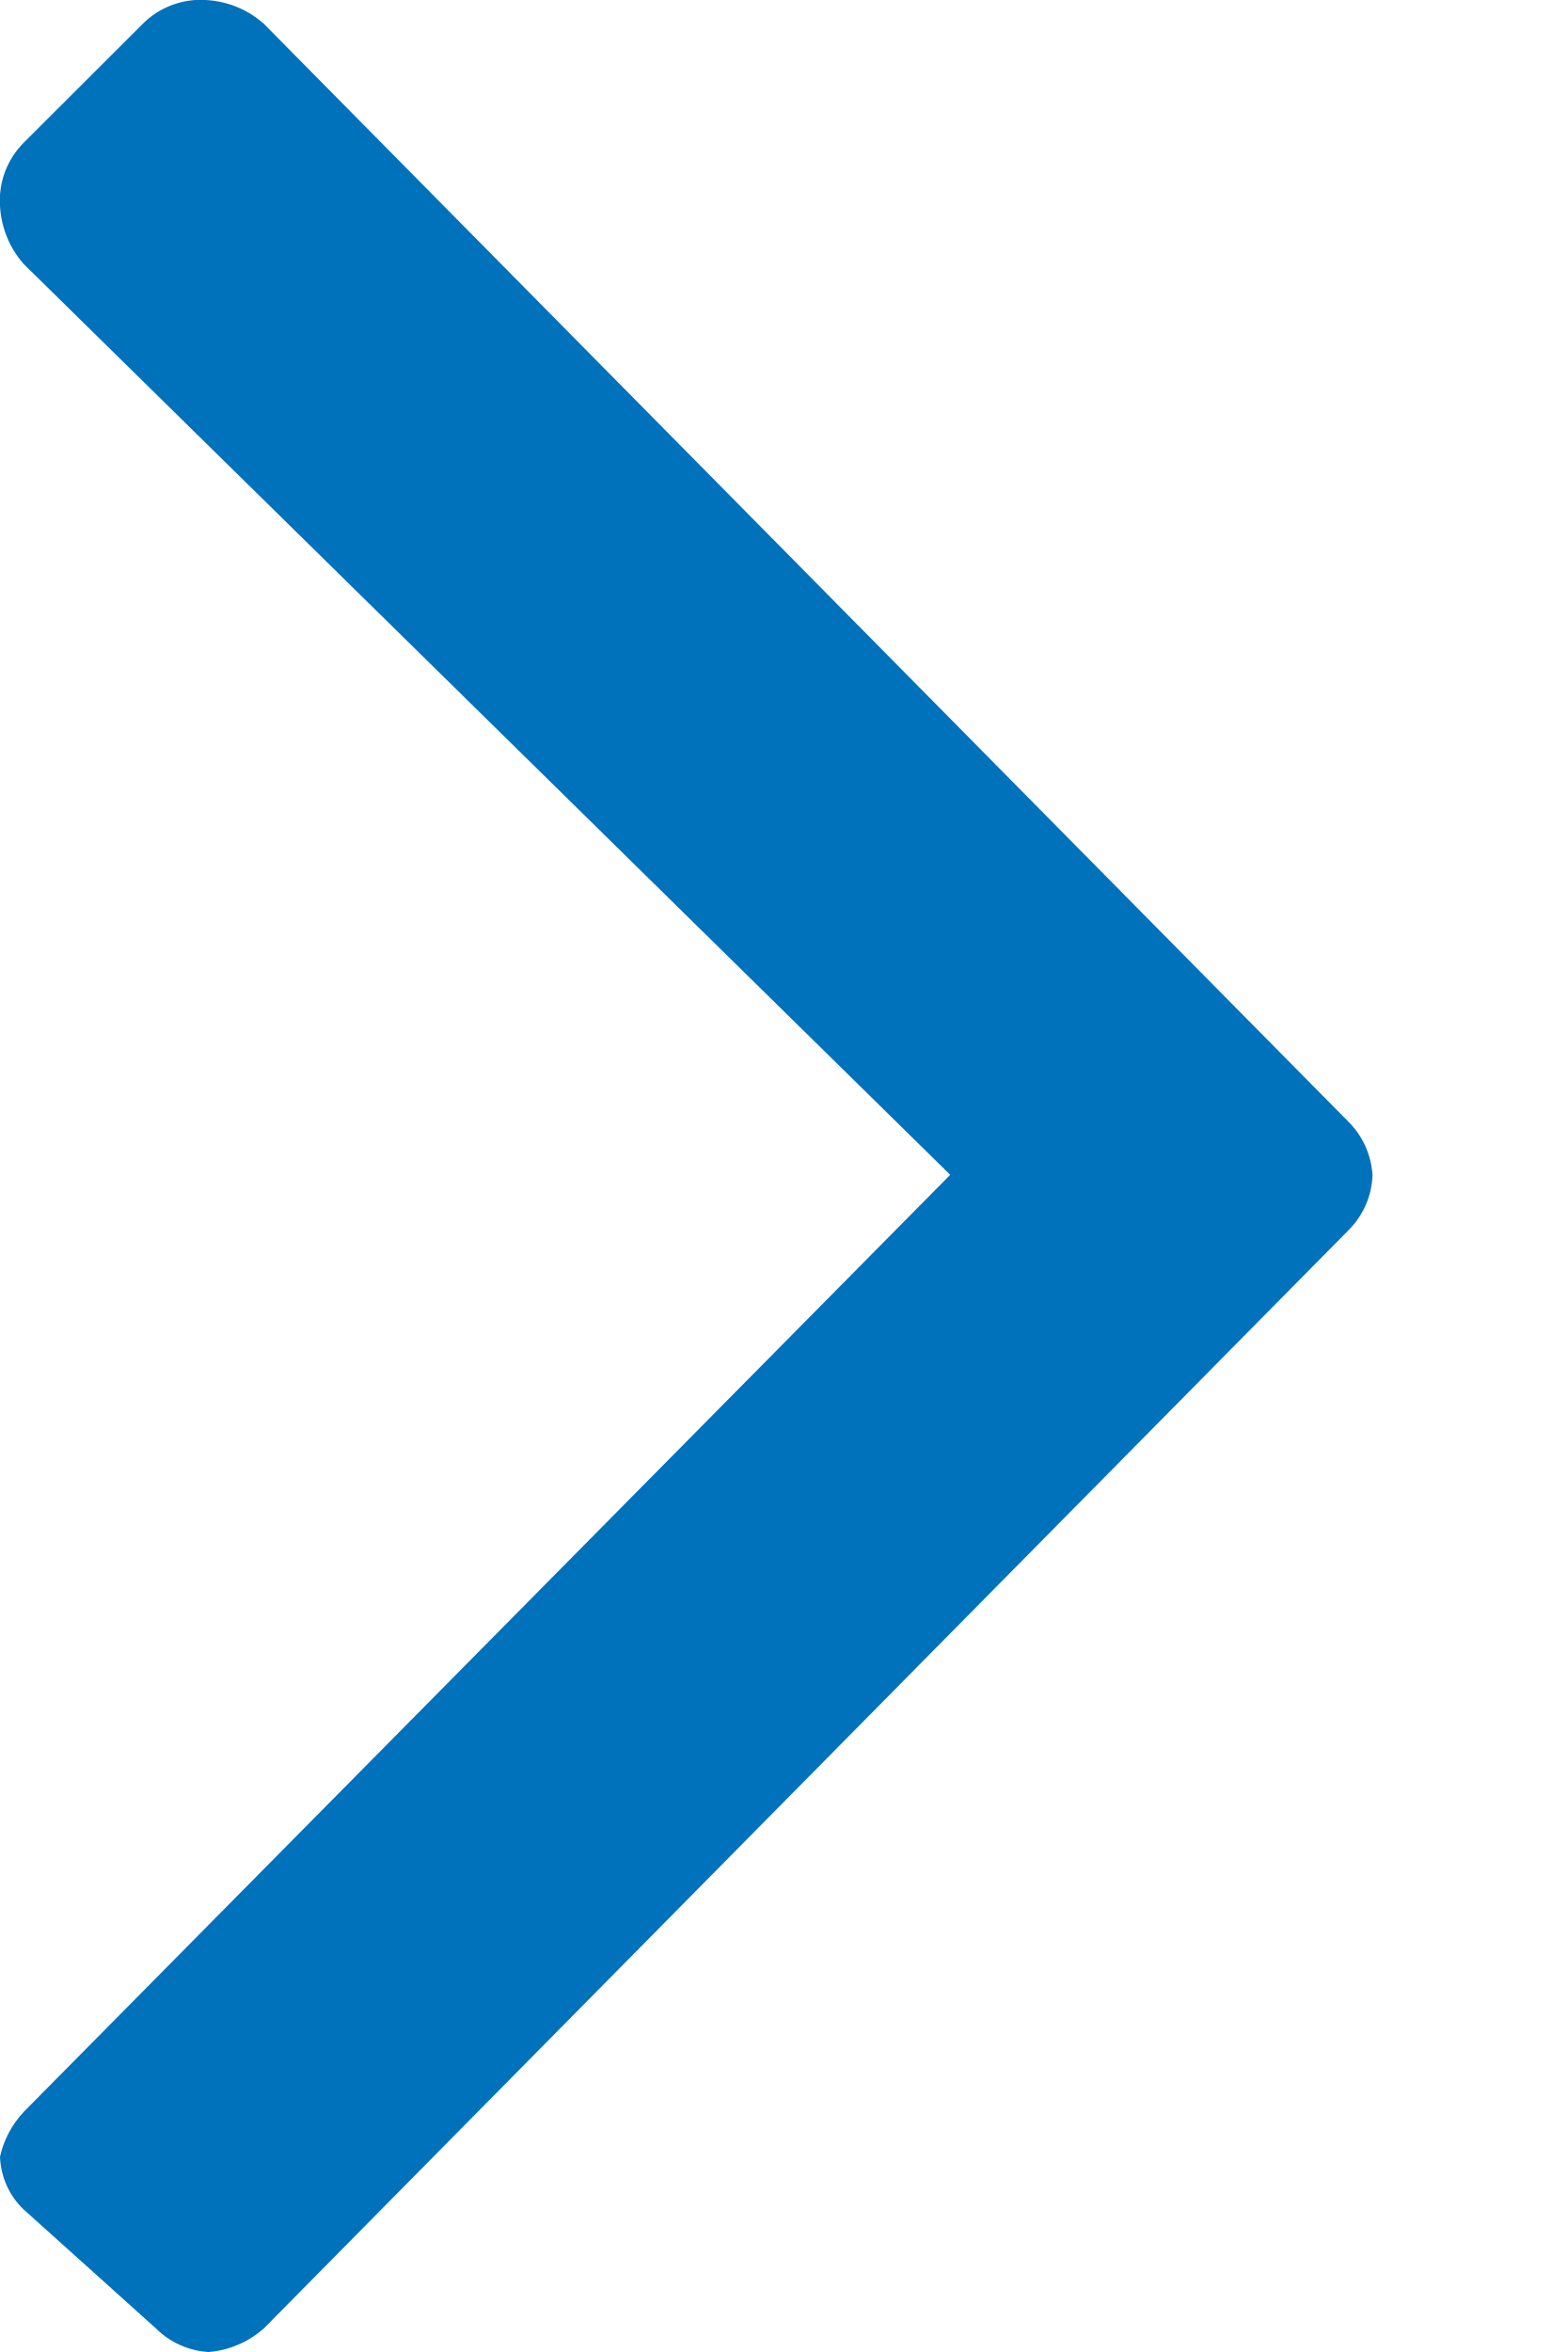
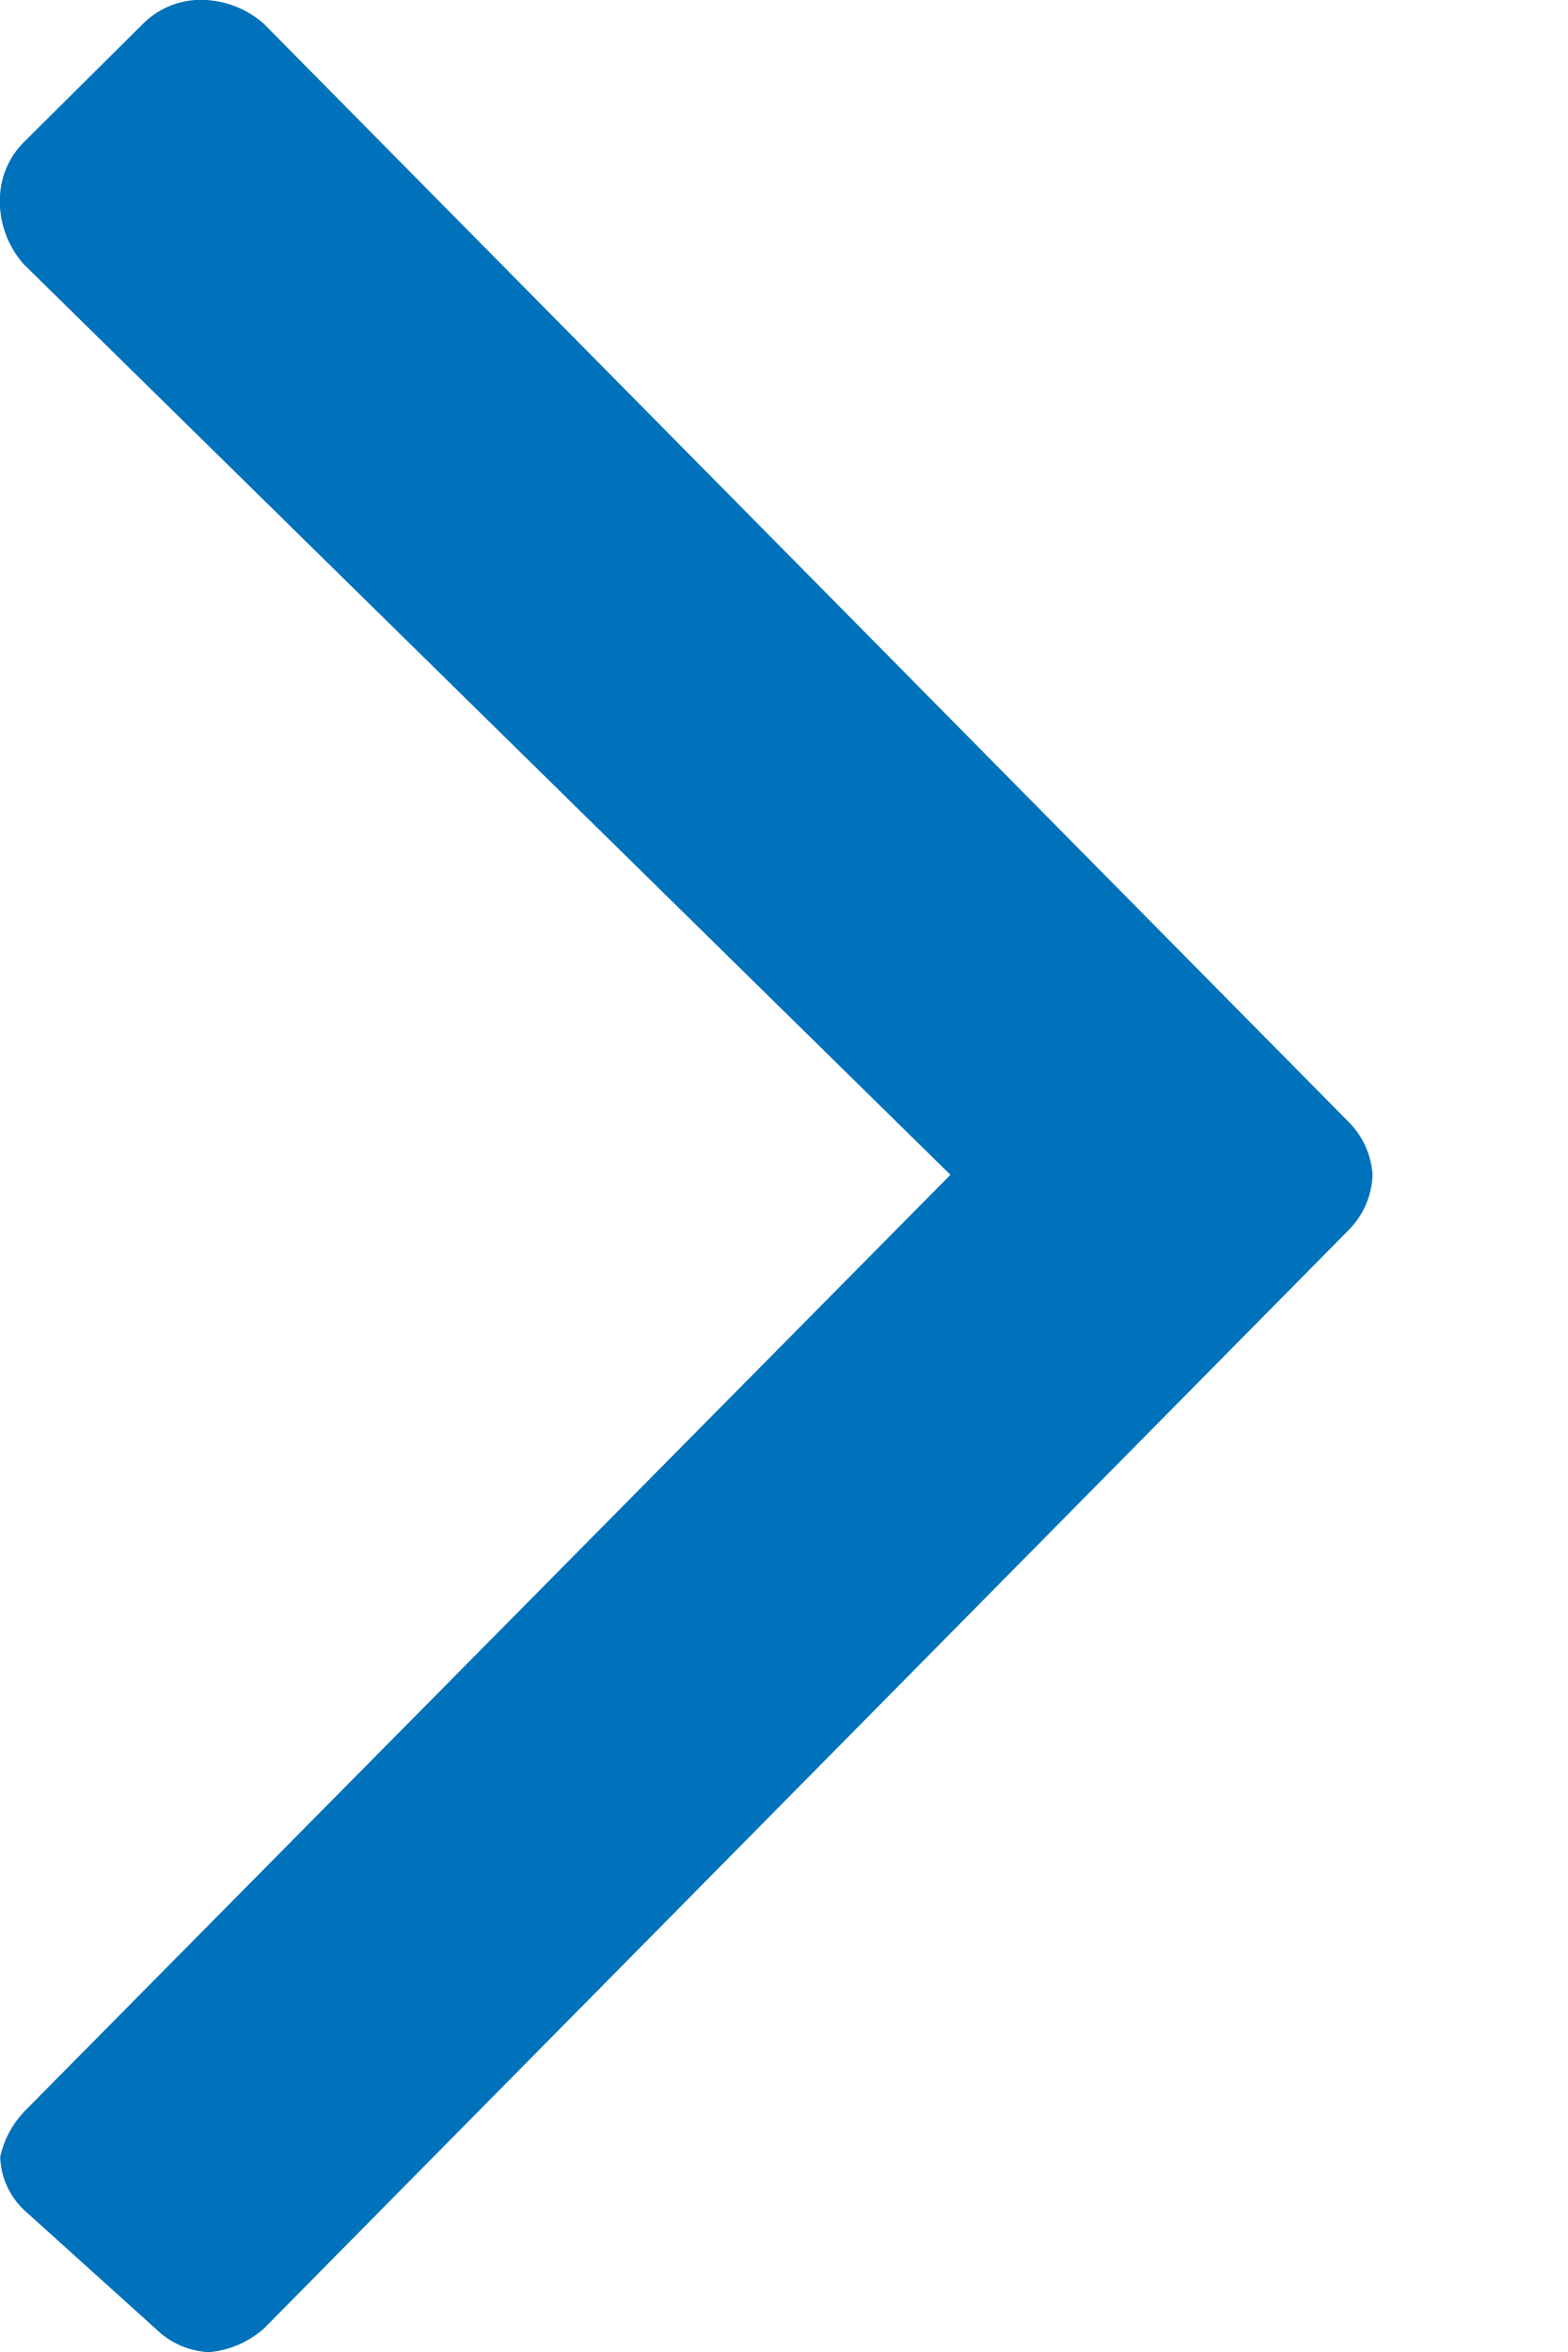
<svg xmlns="http://www.w3.org/2000/svg" width="8" height="12" viewBox="0 0 8 12" fill="none">
-   <path d="M6.882 6.276L1.347 11.879C1.268 11.949 1.169 11.992 1.064 12C0.963 11.994 0.867 11.951 0.795 11.879L0.121 11.273C0.047 11.203 0.004 11.106 0 11.004C0.019 10.918 0.061 10.839 0.121 10.775L4.849 5.994L0.121 1.347C0.036 1.251 -0.007 1.125 0 0.997C0.006 0.895 0.05 0.8 0.121 0.728L0.728 0.122C0.8 0.05 0.895 0.007 0.997 0C1.125 -0.007 1.251 0.036 1.347 0.122L6.882 5.724C6.954 5.796 6.997 5.892 7.004 5.994C7.001 6.1 6.957 6.201 6.882 6.276Z" fill="#0071BB" />
+   <path d="M6.882 6.276L1.347 11.88a.485.485 0 01-.283.121.418.418 0 01-.27-.12l-.673-.607a.39.39 0 01-.12-.27.485.485 0 01.12-.228L4.85 5.994.12 1.347A.485.485 0 010 .997a.418.418 0 01.12-.27L.728.123A.418.418 0 01.997 0a.485.485 0 01.35.122l5.535 5.602a.418.418 0 01.122.27.418.418 0 01-.122.282z" fill="#0071BB" />
</svg>
